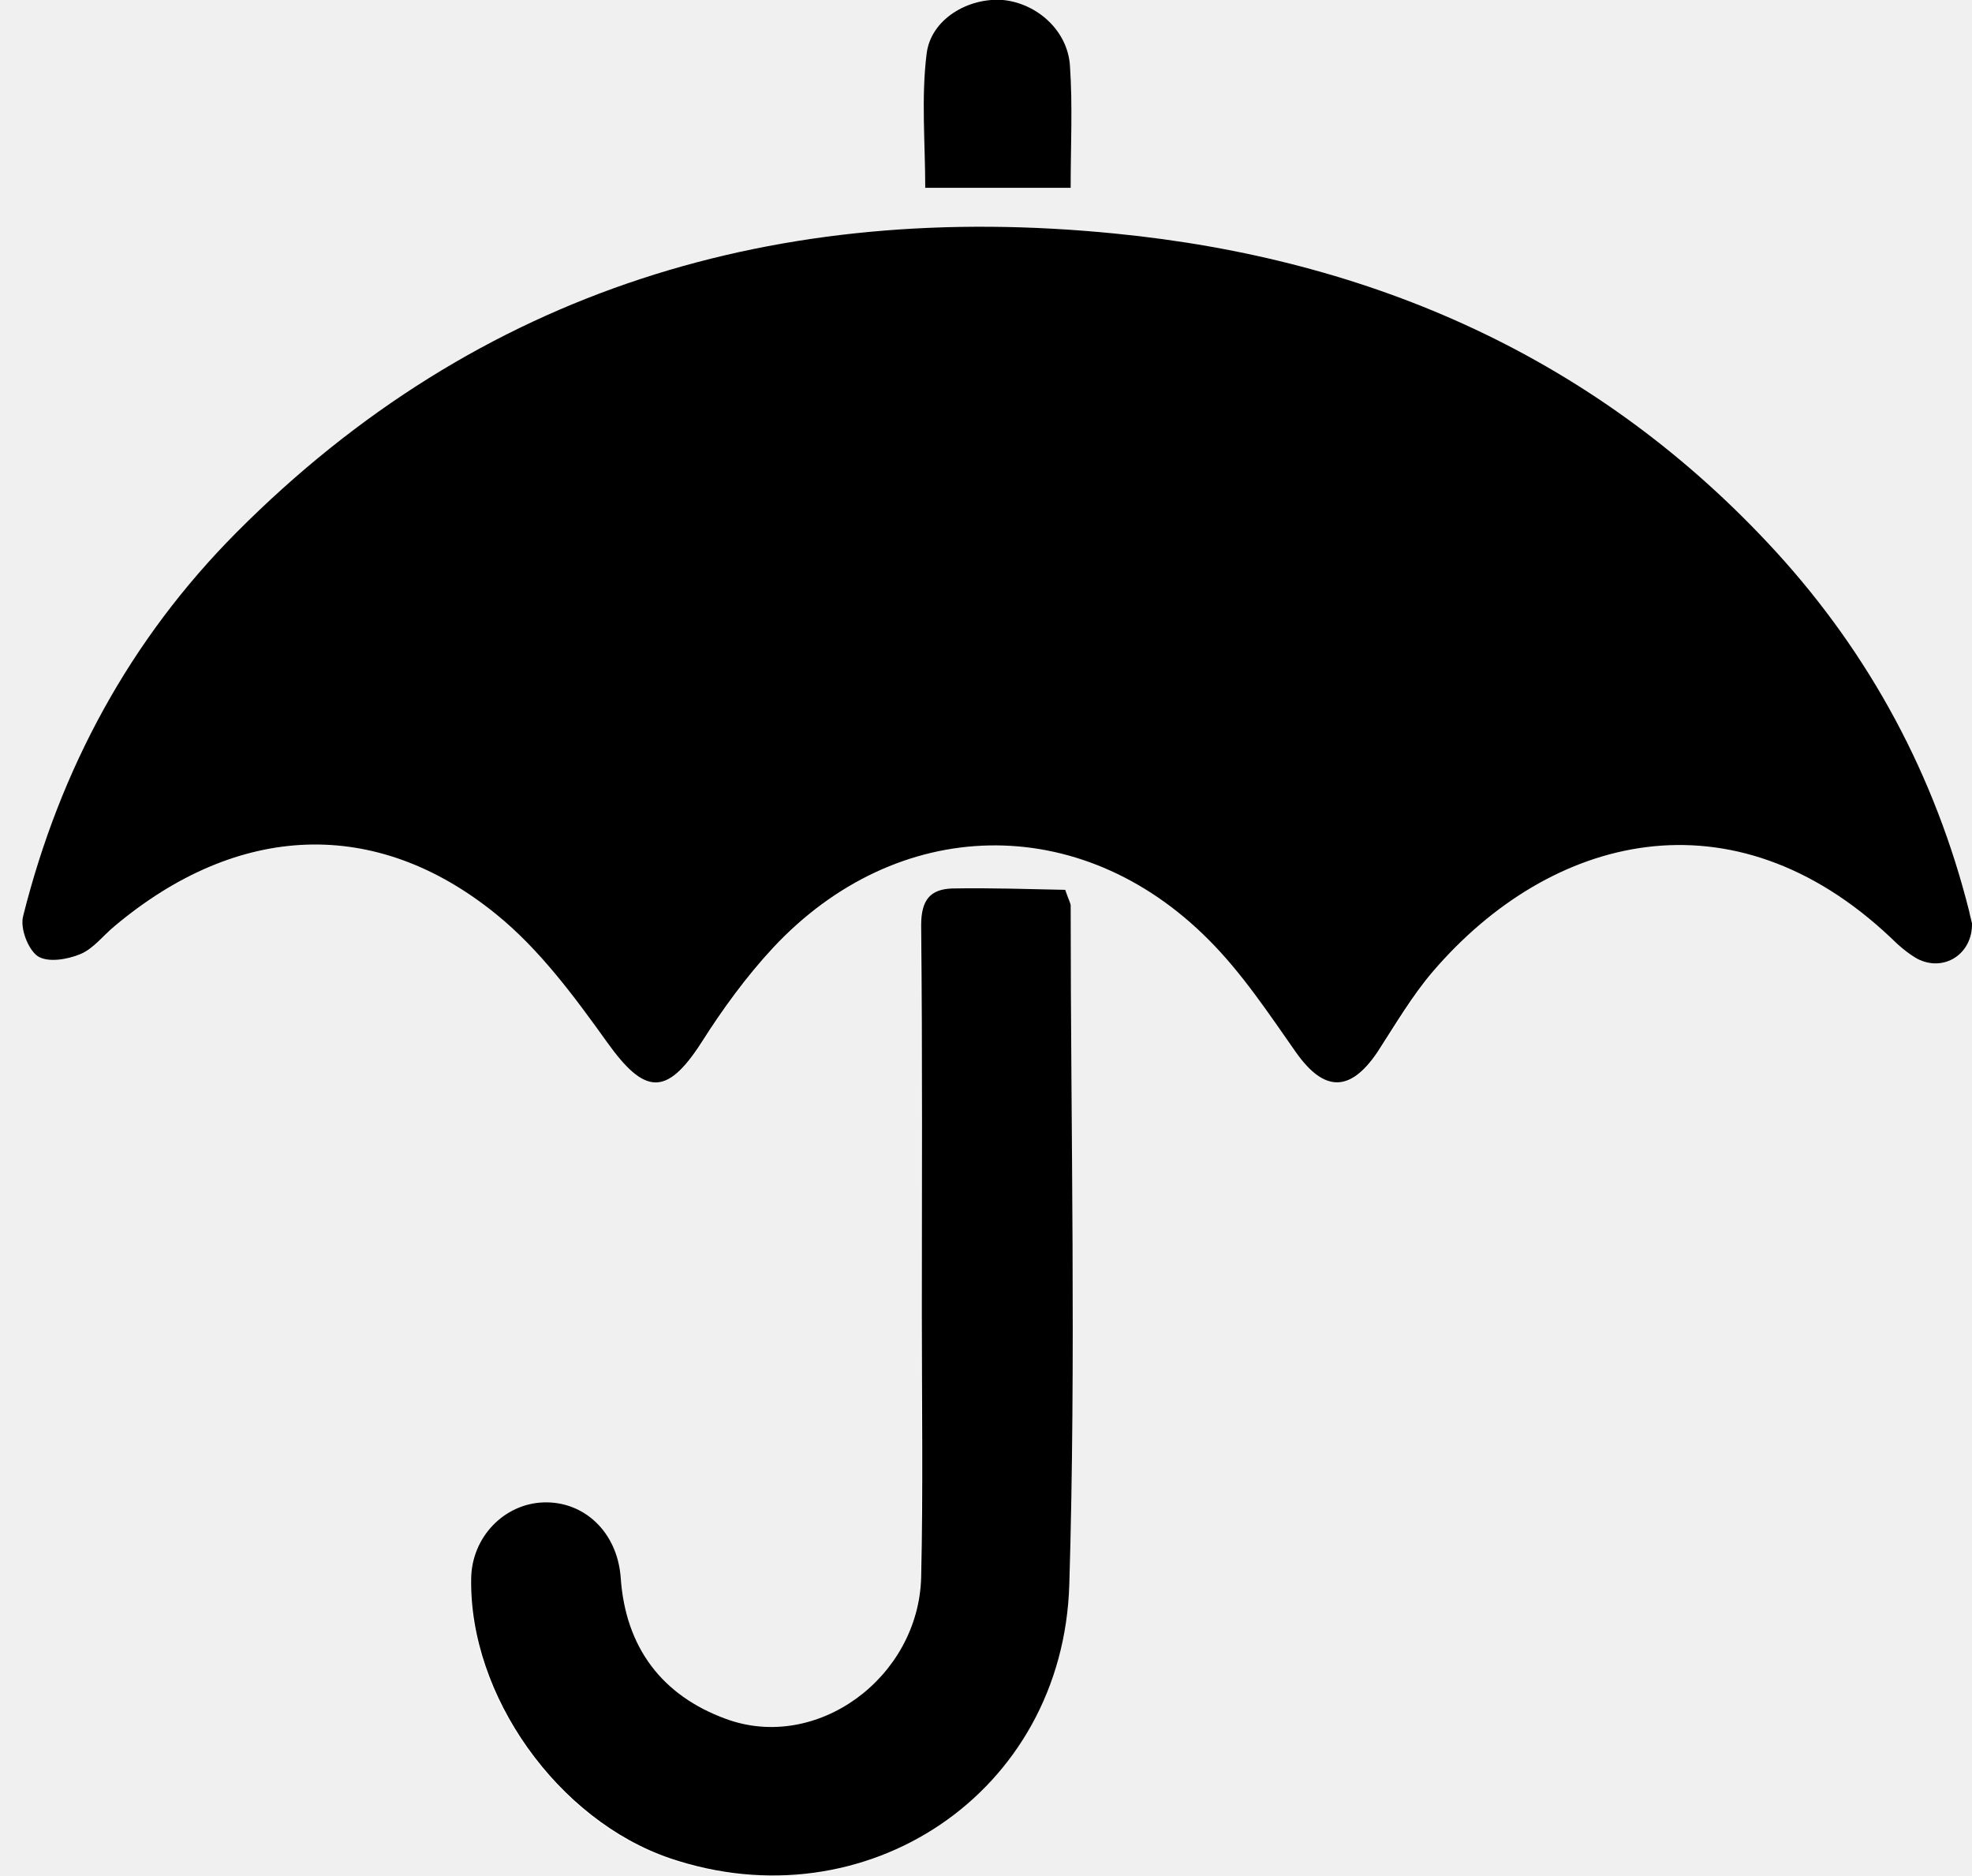
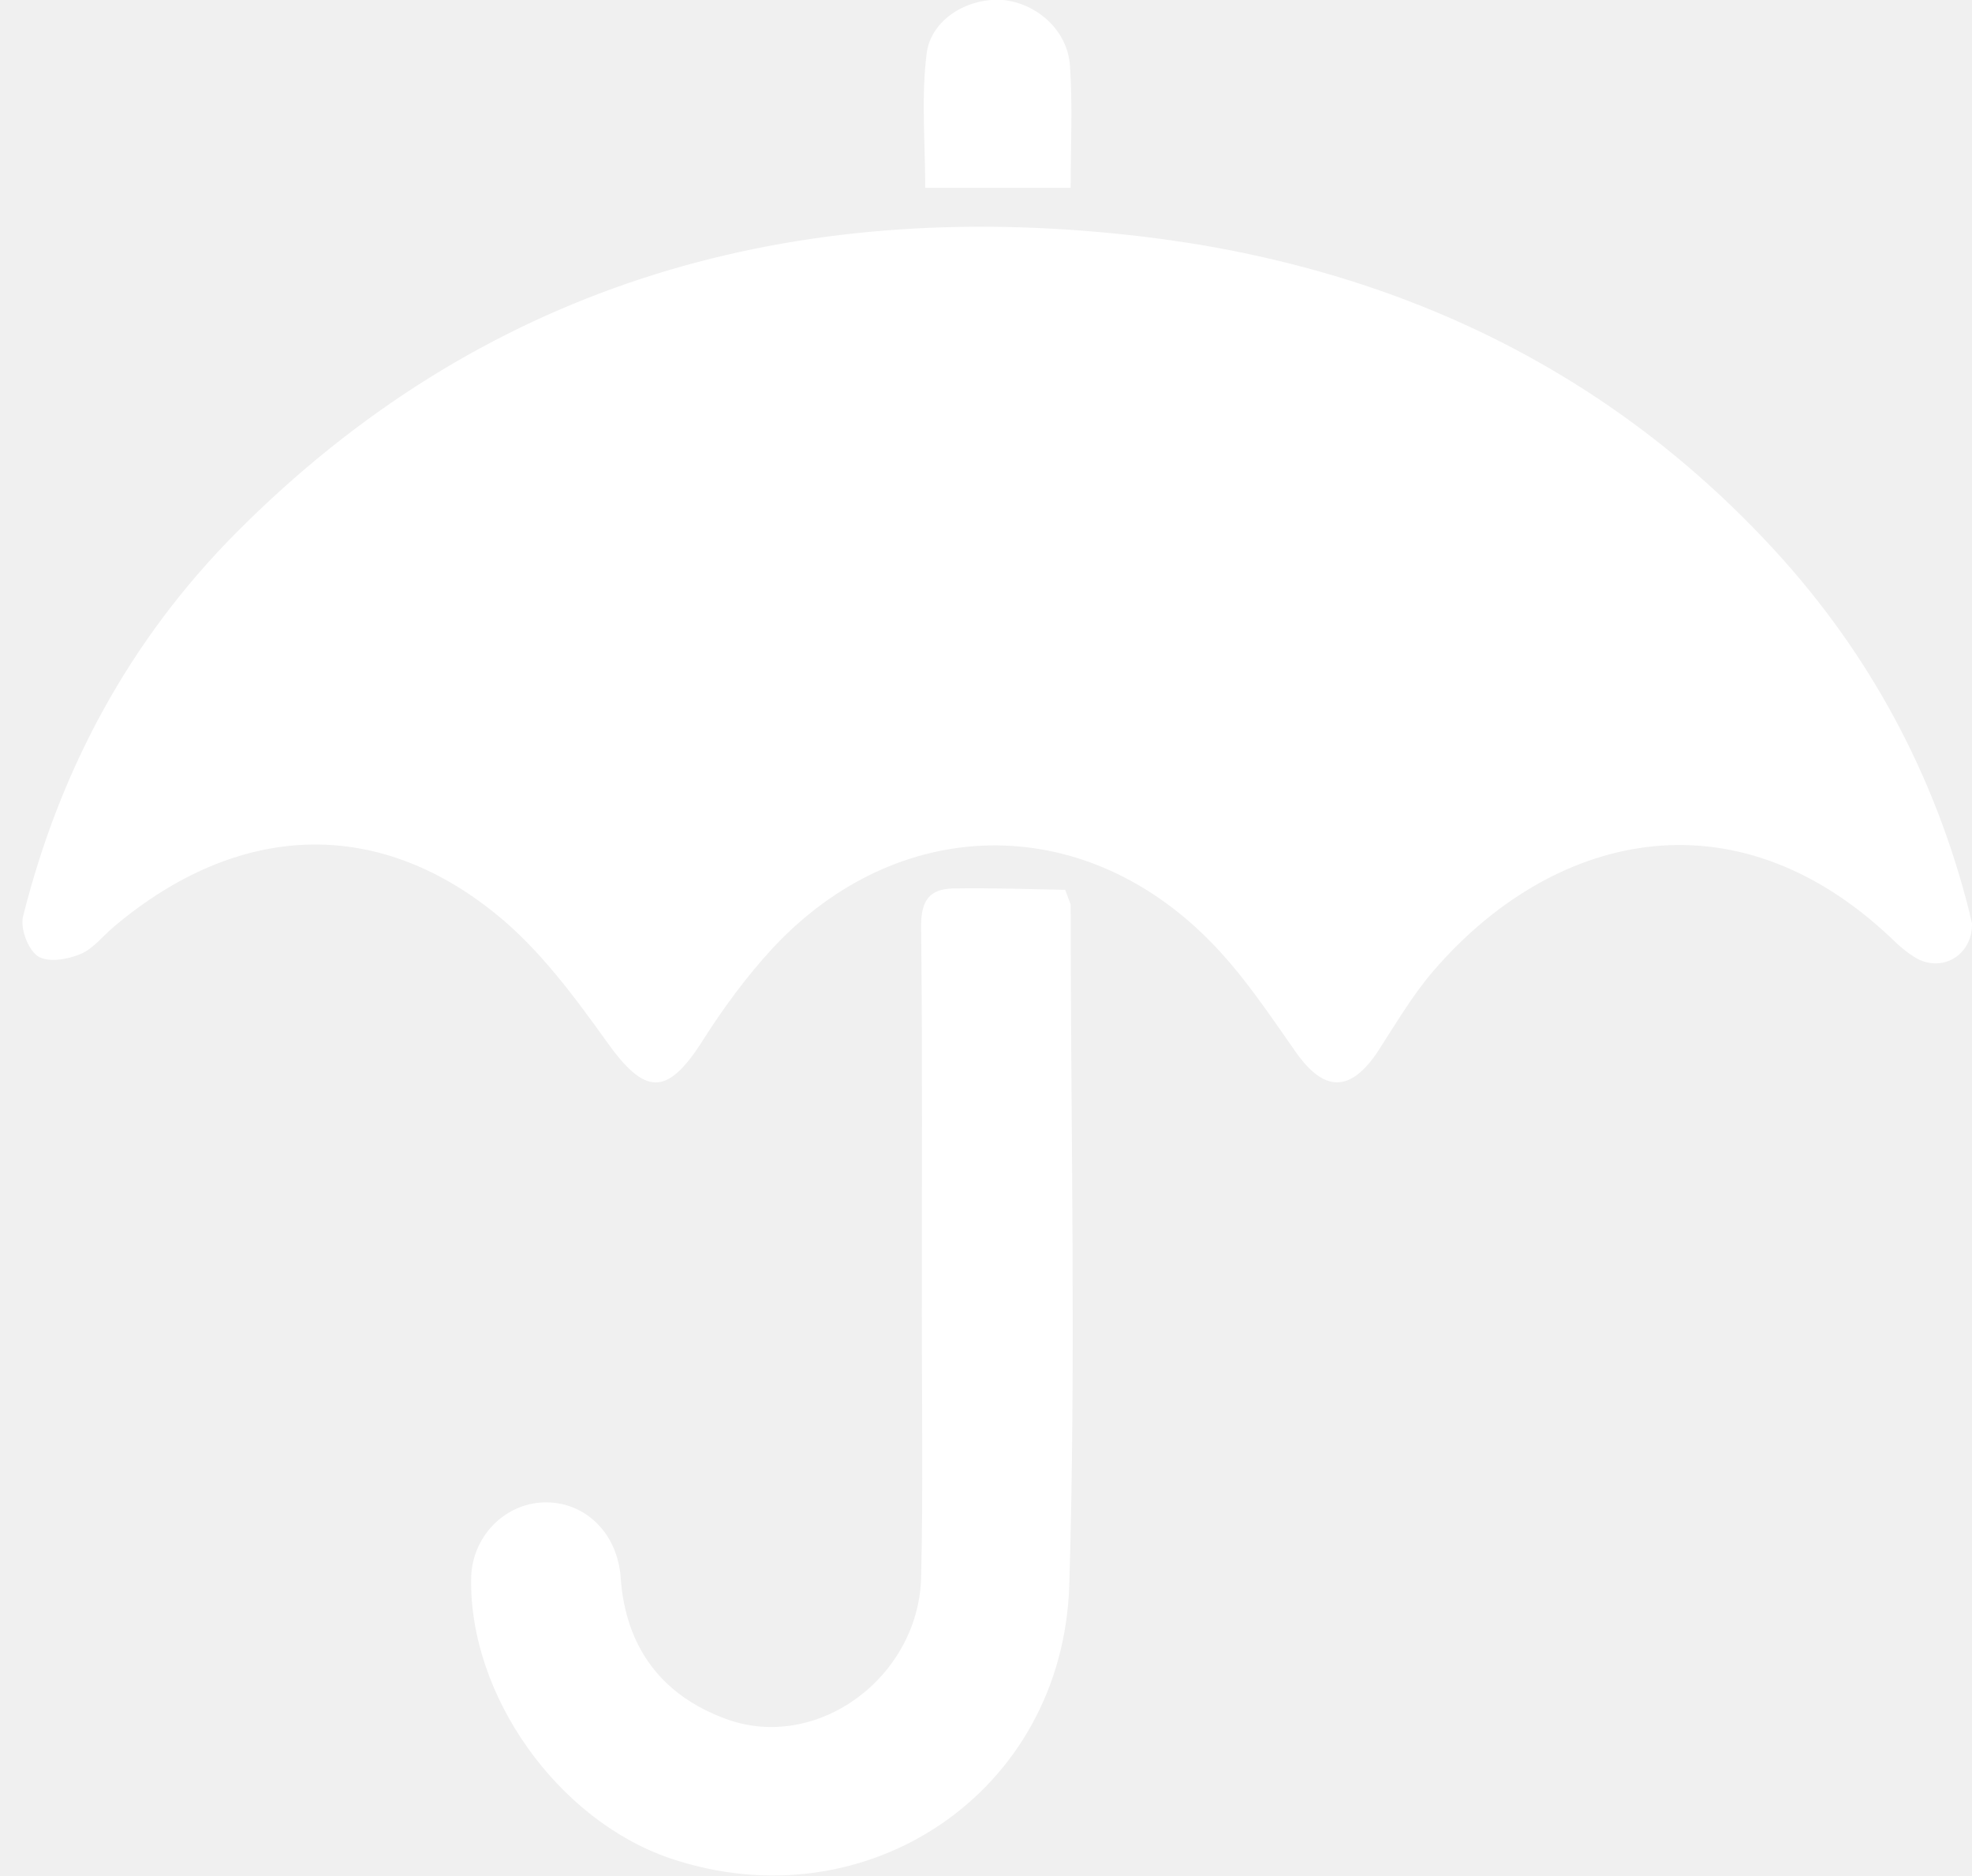
<svg xmlns="http://www.w3.org/2000/svg" version="1.1" id="Layer_1" x="0px" y="0px" viewBox="0 0 288.8 274.6" enable-background="new 0 0 288.8 274.6" xml:space="preserve">
  <g>
-     <path fill="#FFFFFF" d="M288.8,135.2c-0.1-0.4-0.3-1.1-0.5-1.7c-5-19.9-14.4-37.6-28.3-52.7c-26-28.4-59.1-42.9-96.8-46.6   C114.1,29.3,70.2,42.2,34.6,78C19,93.7,8.8,112.6,3.5,134.1C3,135.9,4.2,139,5.6,140c1.4,1,4.4,0.5,6.3-0.3c1.9-0.8,3.3-2.7,5-4.1   c18.1-15.1,38.2-16.1,55.9-1.7c6.3,5.1,11.4,12,16.2,18.7c5.5,7.7,8.7,8,13.8,0.1c3.1-4.9,6.6-9.7,10.5-13.9   c18.2-19.5,45-20.1,63.8-1.2c4.9,4.9,8.8,10.8,12.8,16.5c4.1,5.8,7.9,6,11.9,0c2.7-4,5.1-8.2,8.2-11.9c17.2-20,43.7-26.9,67-4.9   c1.2,1.1,2.5,2.3,3.9,3.1C284.7,142.4,289,139.7,288.8,135.2z M156,130.3c-5.2,0-10.9-0.2-16.6-0.1c-3.3,0.1-4.6,1.7-4.6,5.4   c0.2,19,0.1,38,0.1,57c0,12.8,0.2,25.7-0.1,38.5c-0.3,14.7-15.3,25.6-28.6,20.7c-9.3-3.5-14.7-10.5-15.4-20.7   c-0.5-6.6-5.3-11.2-11.3-11c-5.8,0.2-10.5,5.1-10.6,11.1c-0.3,17.1,12.7,35.4,29.1,41c28.6,9.7,57.6-9.5,58.5-40.1   c1-33.1,0.2-66.3,0.2-99.4C156.8,132.3,156.6,131.9,156,130.3z M156.8,27.5c0-6.2,0.3-12-0.1-17.8c-0.3-5.2-4.8-9.2-9.8-9.7   c-5.1-0.5-10.6,2.7-11.2,7.9c-0.8,6.4-0.2,13.1-0.2,19.6C142.6,27.5,149.4,27.5,156.8,27.5z" />
-     <path d="M288.8,135.2c0.1,4.5-4.1,7.2-8,5.2c-1.4-0.8-2.7-1.9-3.9-3.1c-23.2-21.9-49.8-15.1-67,4.9c-3.1,3.6-5.6,7.9-8.2,11.9   c-4,5.9-7.8,5.8-11.9,0c-4-5.7-7.9-11.6-12.8-16.5c-18.8-18.9-45.6-18.3-63.8,1.2c-3.9,4.2-7.4,9-10.5,13.9   c-5.1,7.9-8.3,7.6-13.8-0.1c-4.8-6.7-9.9-13.6-16.2-18.7c-17.7-14.4-37.9-13.4-55.9,1.7c-1.7,1.4-3.1,3.3-5,4.1   c-1.9,0.8-4.8,1.3-6.3,0.3c-1.4-1-2.6-4.1-2.1-5.9C8.8,112.6,19,93.7,34.6,78c35.6-35.8,79.5-48.7,128.7-43.8   c37.6,3.7,70.8,18.2,96.8,46.6c13.8,15.1,23.3,32.8,28.3,52.7C288.5,134.1,288.7,134.7,288.8,135.2z" />
-     <path d="M156,130.3c0.6,1.7,0.8,2,0.8,2.3c0,33.1,0.8,66.3-0.2,99.4c-0.9,30.6-29.9,49.8-58.5,40.1c-16.4-5.6-29.4-23.8-29.1-41   c0.1-6,4.8-10.9,10.6-11.1c5.9-0.2,10.8,4.3,11.3,11c0.7,10.3,6.1,17.3,15.4,20.7c13.3,4.9,28.2-6,28.6-20.7   c0.3-12.8,0.1-25.6,0.1-38.5c0-19,0.1-38-0.1-57c0-3.7,1.3-5.3,4.6-5.4C145.1,130,150.8,130.2,156,130.3z" />
-     <path d="M156.8,27.5c-7.4,0-14.2,0-21.3,0c0-6.5-0.6-13.2,0.2-19.6c0.6-5.1,6.1-8.3,11.2-7.9c5,0.5,9.5,4.5,9.8,9.7   C157.1,15.5,156.8,21.3,156.8,27.5z" />
+     <path fill="#FFFFFF" d="M288.8,135.2c0.1,4.5-4.1,7.2-8,5.2c-1.4-0.8-2.7-1.9-3.9-3.1c-23.2-21.9-49.8-15.1-67,4.9c-3.1,3.6-5.6,7.9-8.2,11.9   c-4,5.9-7.8,5.8-11.9,0c-4-5.7-7.9-11.6-12.8-16.5c-18.8-18.9-45.6-18.3-63.8,1.2c-3.9,4.2-7.4,9-10.5,13.9   c-5.1,7.9-8.3,7.6-13.8-0.1c-4.8-6.7-9.9-13.6-16.2-18.7c-17.7-14.4-37.9-13.4-55.9,1.7c-1.7,1.4-3.1,3.3-5,4.1   c-1.9,0.8-4.8,1.3-6.3,0.3c-1.4-1-2.6-4.1-2.1-5.9C8.8,112.6,19,93.7,34.6,78c35.6-35.8,79.5-48.7,128.7-43.8   c37.6,3.7,70.8,18.2,96.8,46.6c13.8,15.1,23.3,32.8,28.3,52.7C288.5,134.1,288.7,134.7,288.8,135.2z" />
+     <path fill="#FFFFFF" d="M156,130.3c0.6,1.7,0.8,2,0.8,2.3c0,33.1,0.8,66.3-0.2,99.4c-0.9,30.6-29.9,49.8-58.5,40.1c-16.4-5.6-29.4-23.8-29.1-41   c0.1-6,4.8-10.9,10.6-11.1c5.9-0.2,10.8,4.3,11.3,11c0.7,10.3,6.1,17.3,15.4,20.7c13.3,4.9,28.2-6,28.6-20.7   c0.3-12.8,0.1-25.6,0.1-38.5c0-19,0.1-38-0.1-57c0-3.7,1.3-5.3,4.6-5.4C145.1,130,150.8,130.2,156,130.3z" />
+     <path fill="#FFFFFF" d="M156.8,27.5c-7.4,0-14.2,0-21.3,0c0-6.5-0.6-13.2,0.2-19.6c0.6-5.1,6.1-8.3,11.2-7.9c5,0.5,9.5,4.5,9.8,9.7   C157.1,15.5,156.8,21.3,156.8,27.5z" />
  </g>
</svg>
